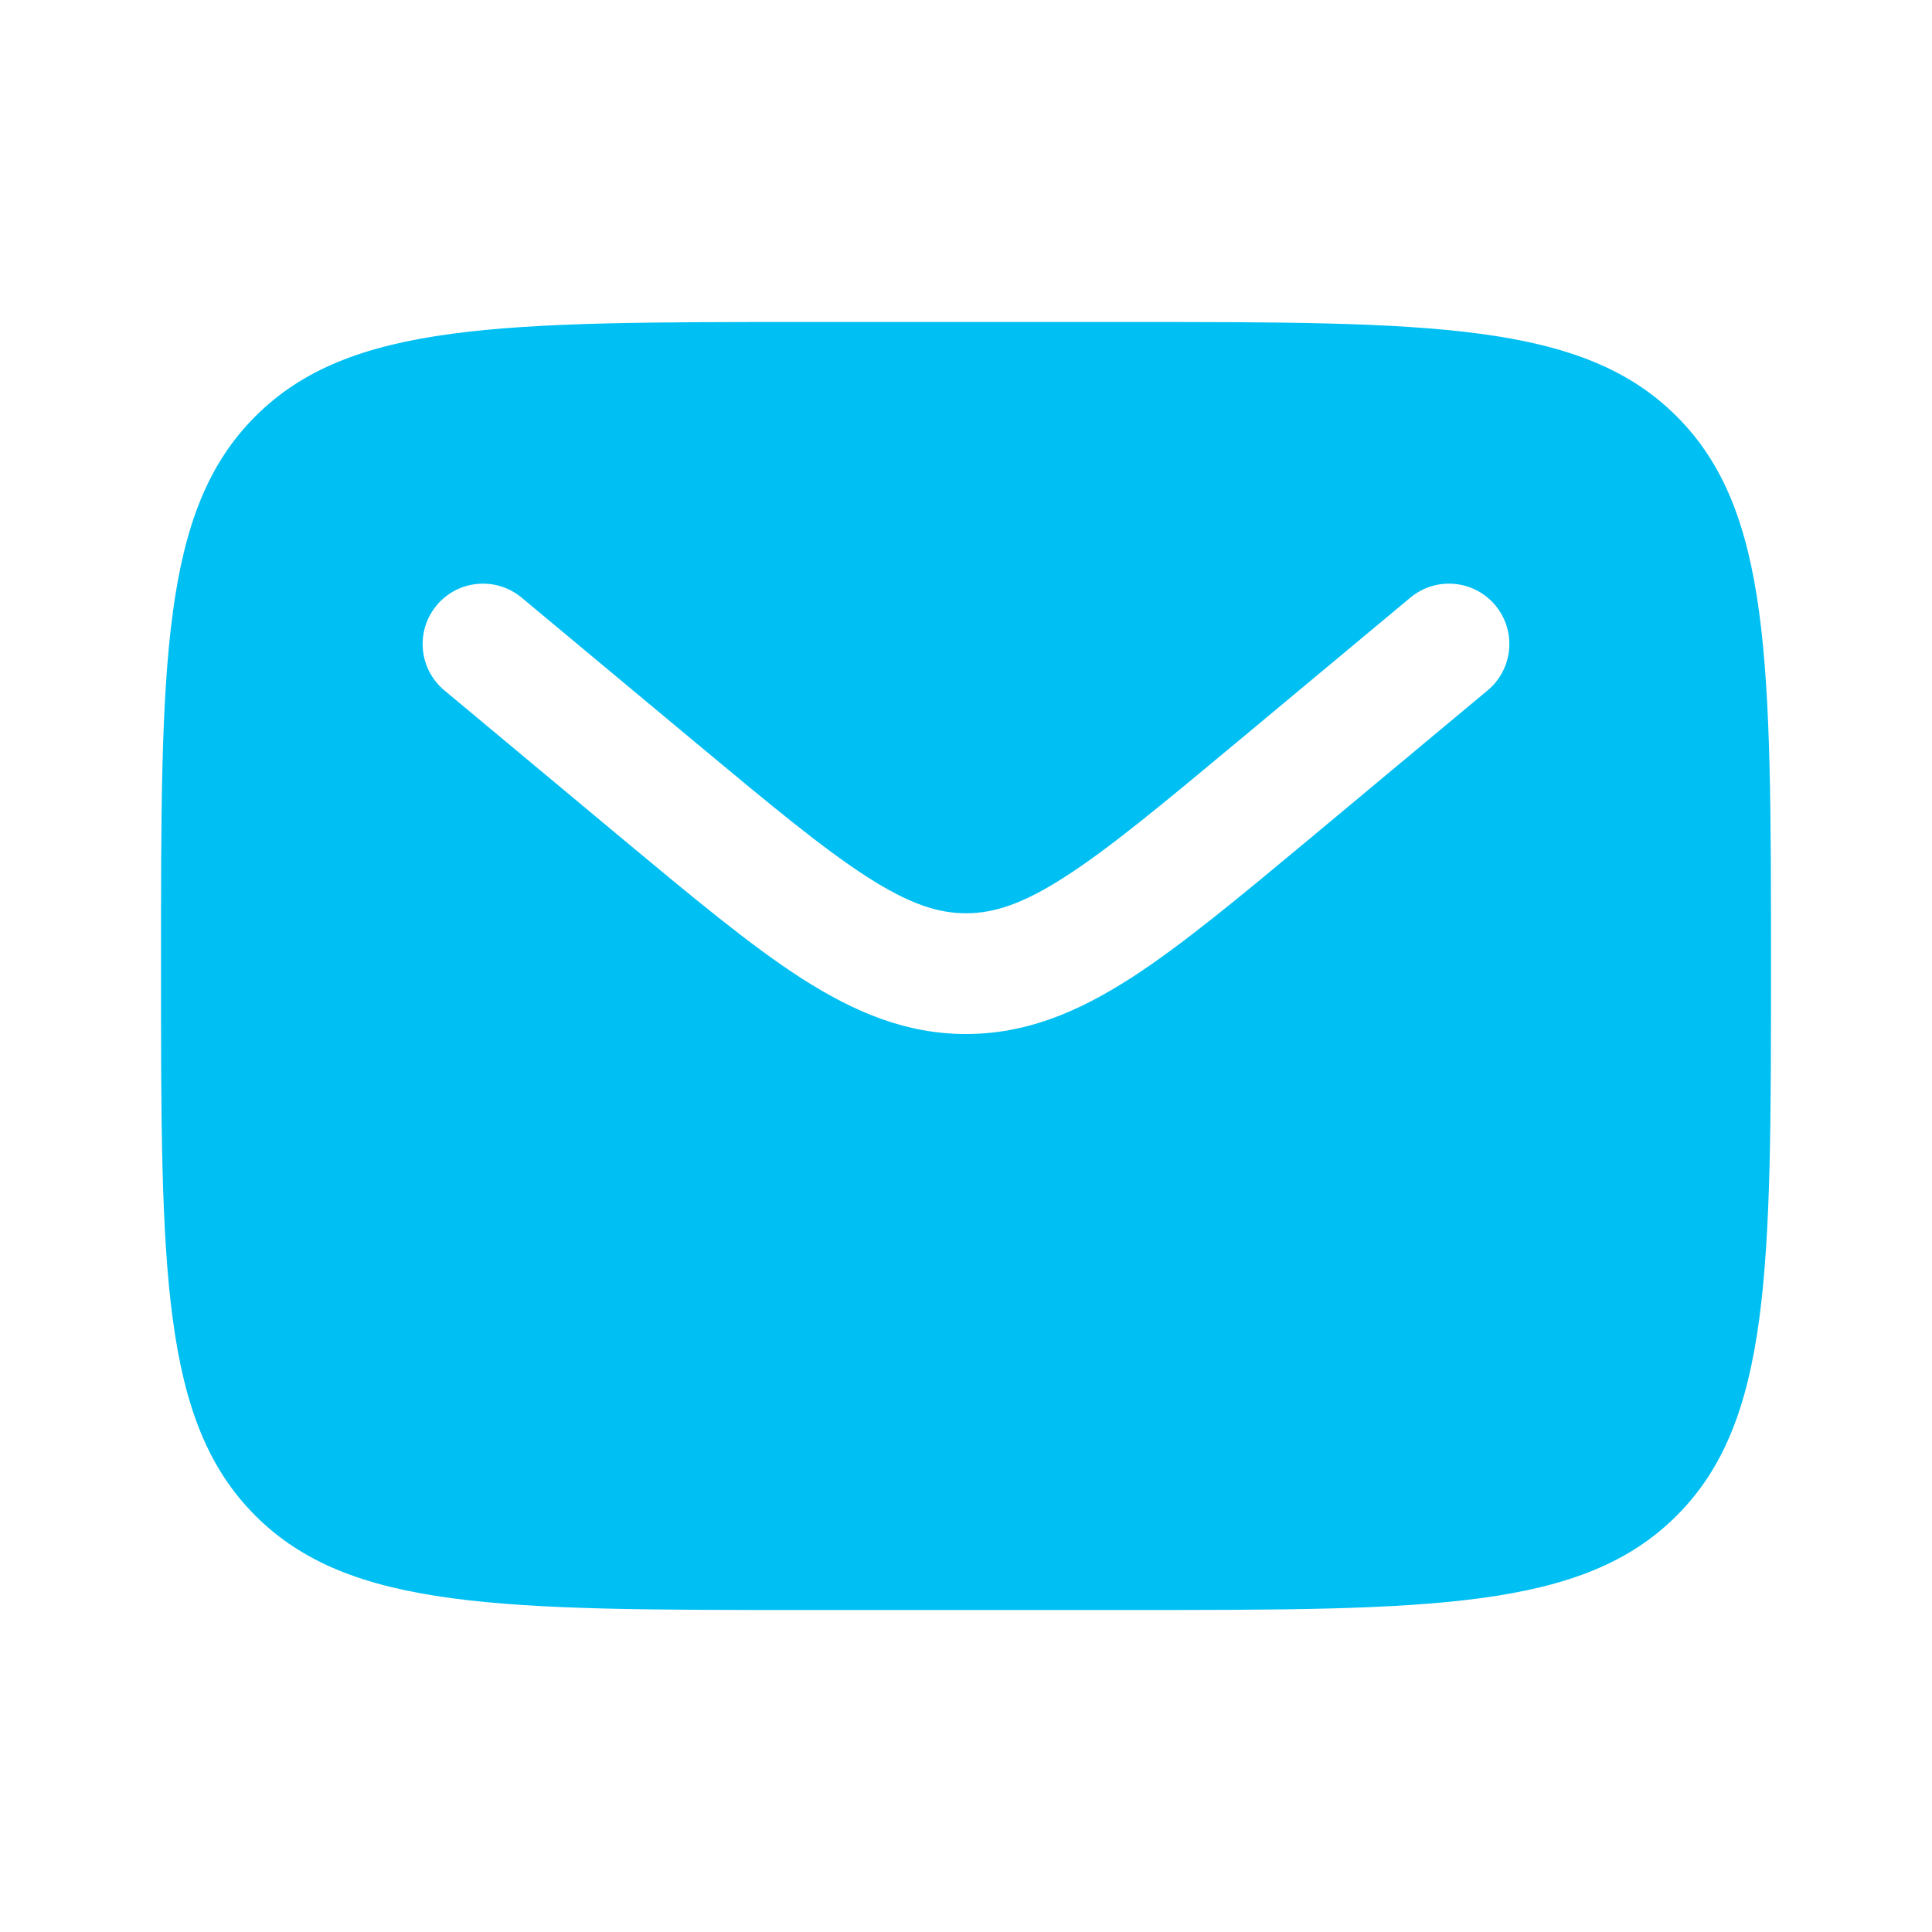
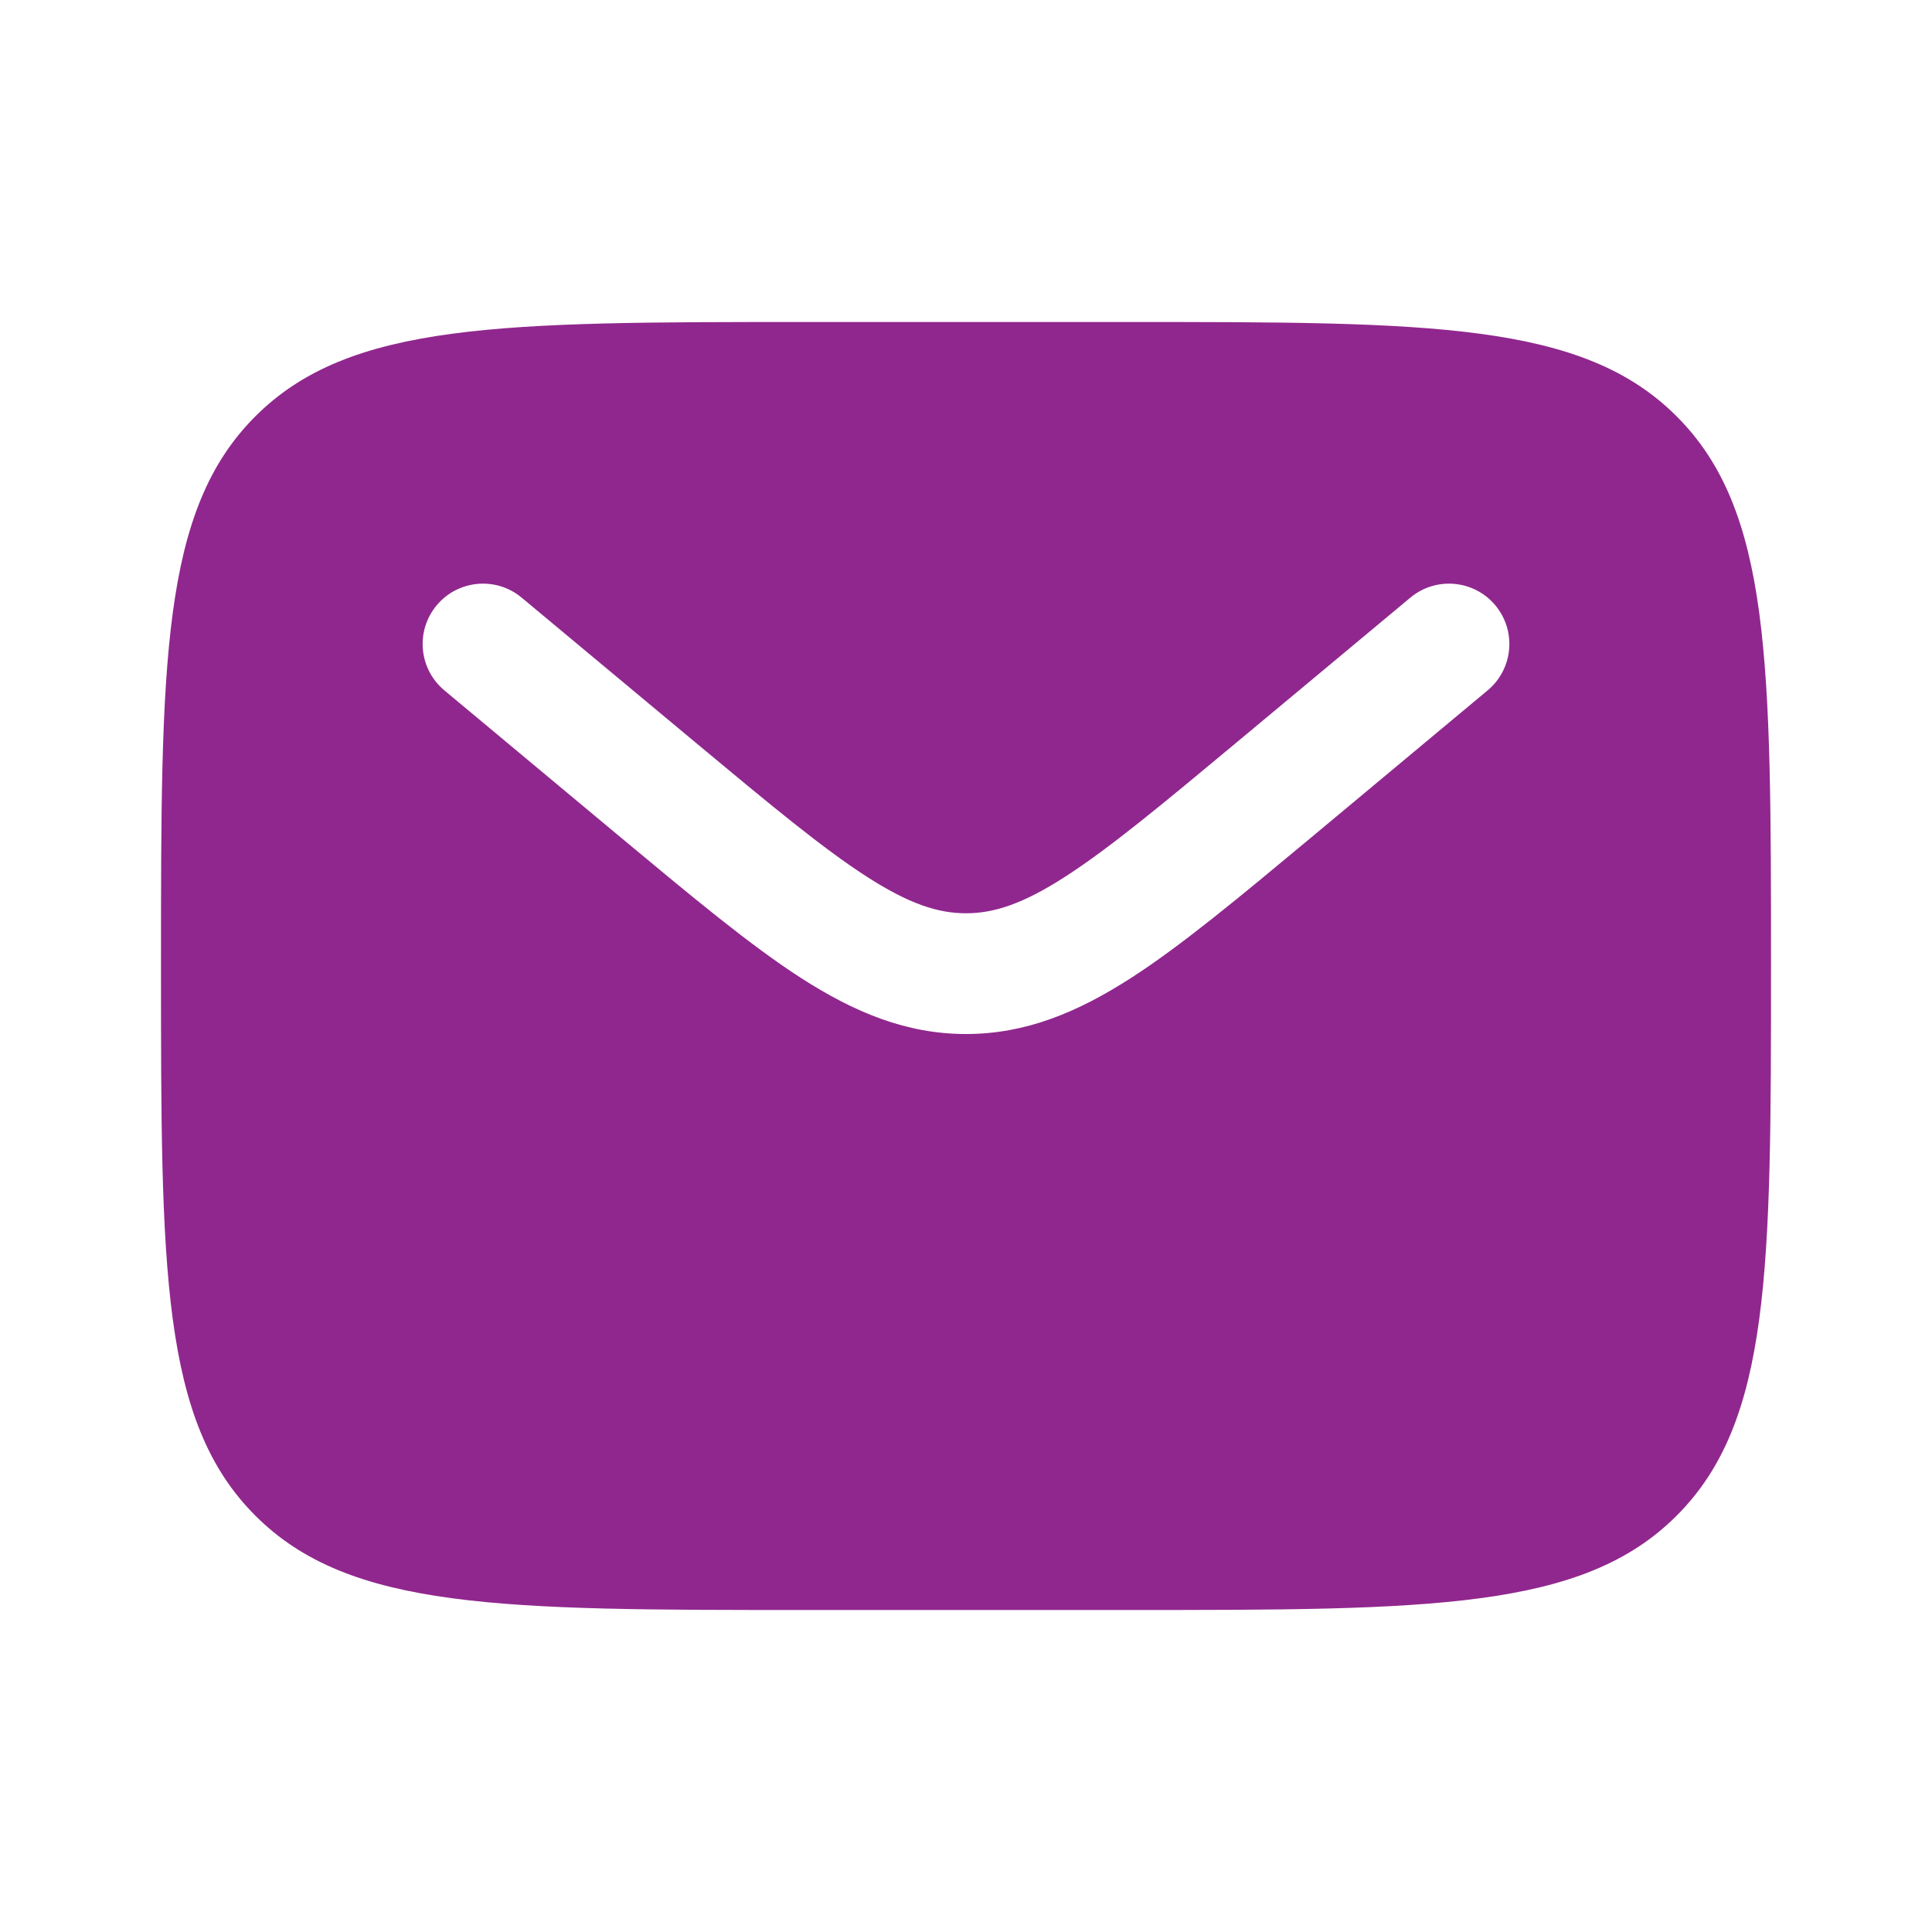
<svg xmlns="http://www.w3.org/2000/svg" width="24" height="24" viewBox="0 0 24 24" fill="none">
-   <path fill-rule="evenodd" clip-rule="evenodd" d="M3.172 5.172C2 6.343 2 8.229 2 12C2 15.771 2 17.657 3.172 18.828C4.343 20 6.229 20 10 20H14C17.771 20 19.657 20 20.828 18.828C22 17.657 22 15.771 22 12C22 8.229 22 6.343 20.828 5.172C19.657 4 17.771 4 14 4H10C6.229 4 4.343 4 3.172 5.172ZM18.576 7.52C18.841 7.838 18.798 8.311 18.48 8.576L16.284 10.407C15.397 11.145 14.679 11.744 14.045 12.152C13.384 12.576 12.741 12.845 12 12.845C11.259 12.845 10.616 12.576 9.955 12.152C9.321 11.744 8.603 11.145 7.716 10.407L5.52 8.576C5.202 8.311 5.159 7.838 5.424 7.52C5.689 7.202 6.162 7.159 6.48 7.424L8.639 9.223C9.572 10 10.22 10.538 10.767 10.89C11.296 11.231 11.655 11.345 12 11.345C12.345 11.345 12.704 11.231 13.233 10.89C13.78 10.538 14.428 10 15.361 9.223L17.52 7.424C17.838 7.159 18.311 7.202 18.576 7.52Z" fill="#00BFF2FF" />
+   <path fill-rule="evenodd" clip-rule="evenodd" d="M3.172 5.172C2 6.343 2 8.229 2 12C2 15.771 2 17.657 3.172 18.828C4.343 20 6.229 20 10 20H14C17.771 20 19.657 20 20.828 18.828C22 17.657 22 15.771 22 12C22 8.229 22 6.343 20.828 5.172C19.657 4 17.771 4 14 4H10C6.229 4 4.343 4 3.172 5.172ZM18.576 7.52C18.841 7.838 18.798 8.311 18.48 8.576L16.284 10.407C15.397 11.145 14.679 11.744 14.045 12.152C13.384 12.576 12.741 12.845 12 12.845C11.259 12.845 10.616 12.576 9.955 12.152C9.321 11.744 8.603 11.145 7.716 10.407L5.52 8.576C5.202 8.311 5.159 7.838 5.424 7.52C5.689 7.202 6.162 7.159 6.48 7.424L8.639 9.223C9.572 10 10.22 10.538 10.767 10.89C11.296 11.231 11.655 11.345 12 11.345C12.345 11.345 12.704 11.231 13.233 10.89C13.78 10.538 14.428 10 15.361 9.223L17.52 7.424C17.838 7.159 18.311 7.202 18.576 7.52Z" fill="#90278E" />
</svg>
